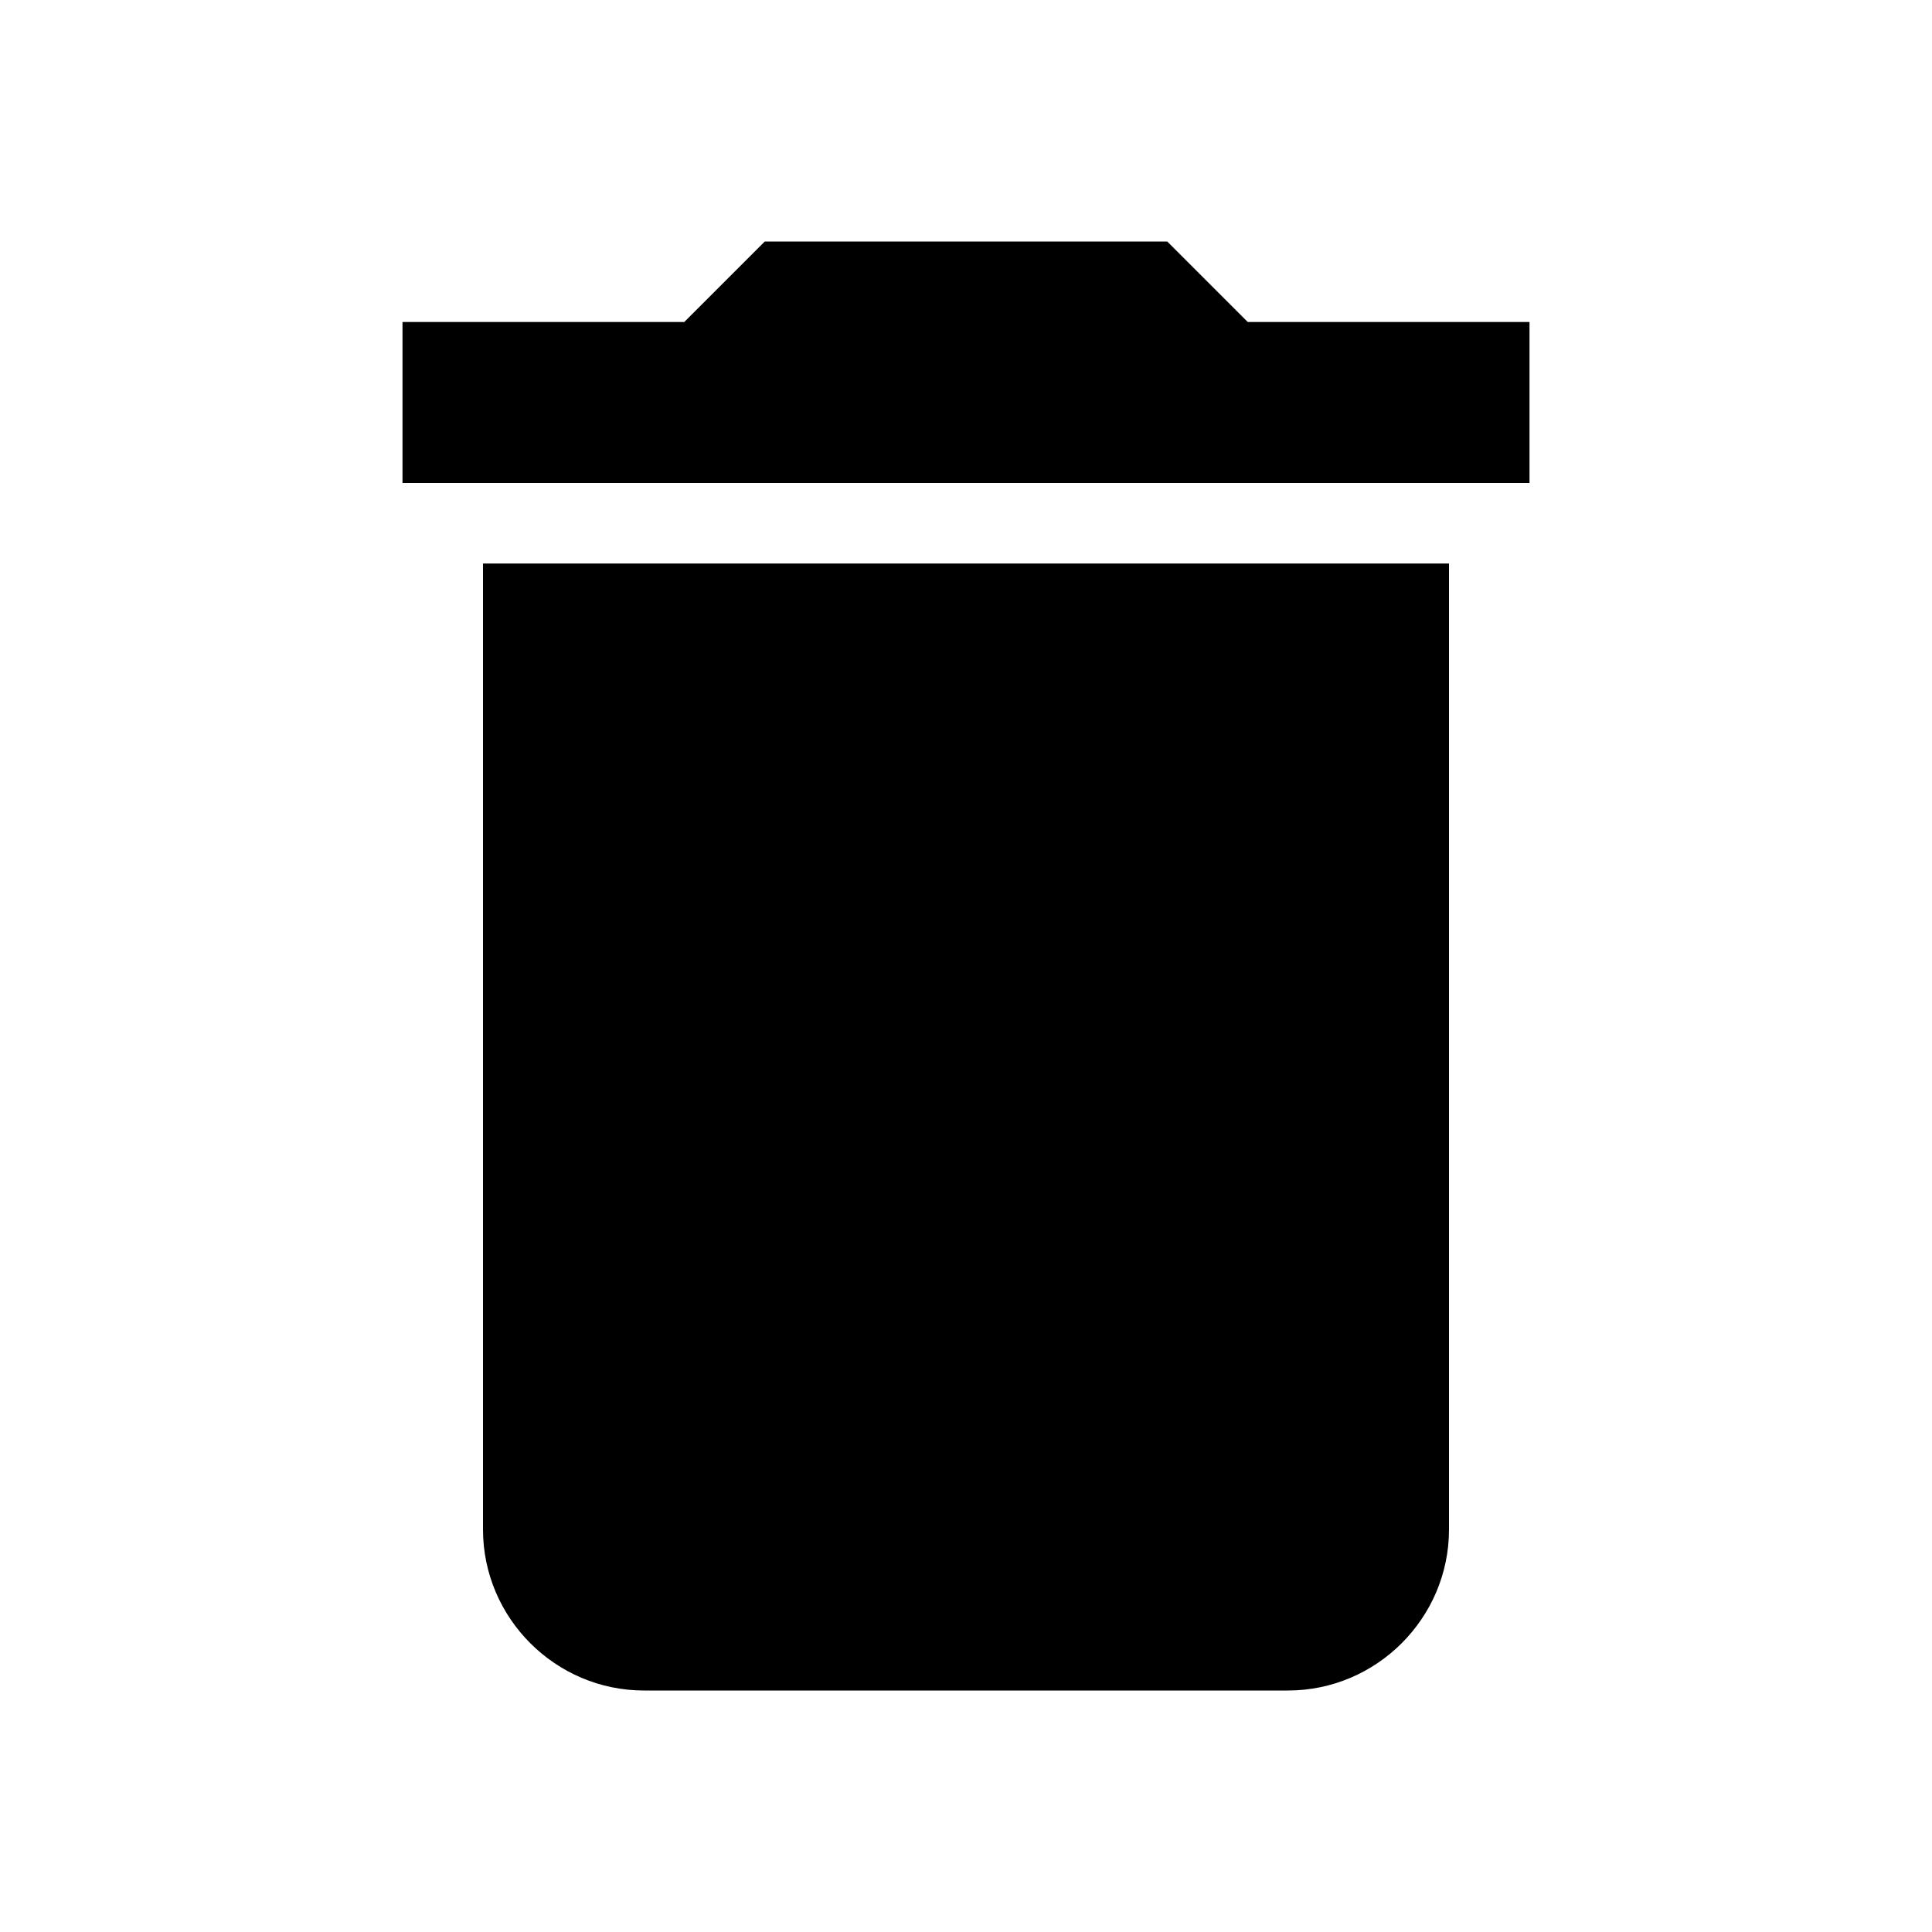
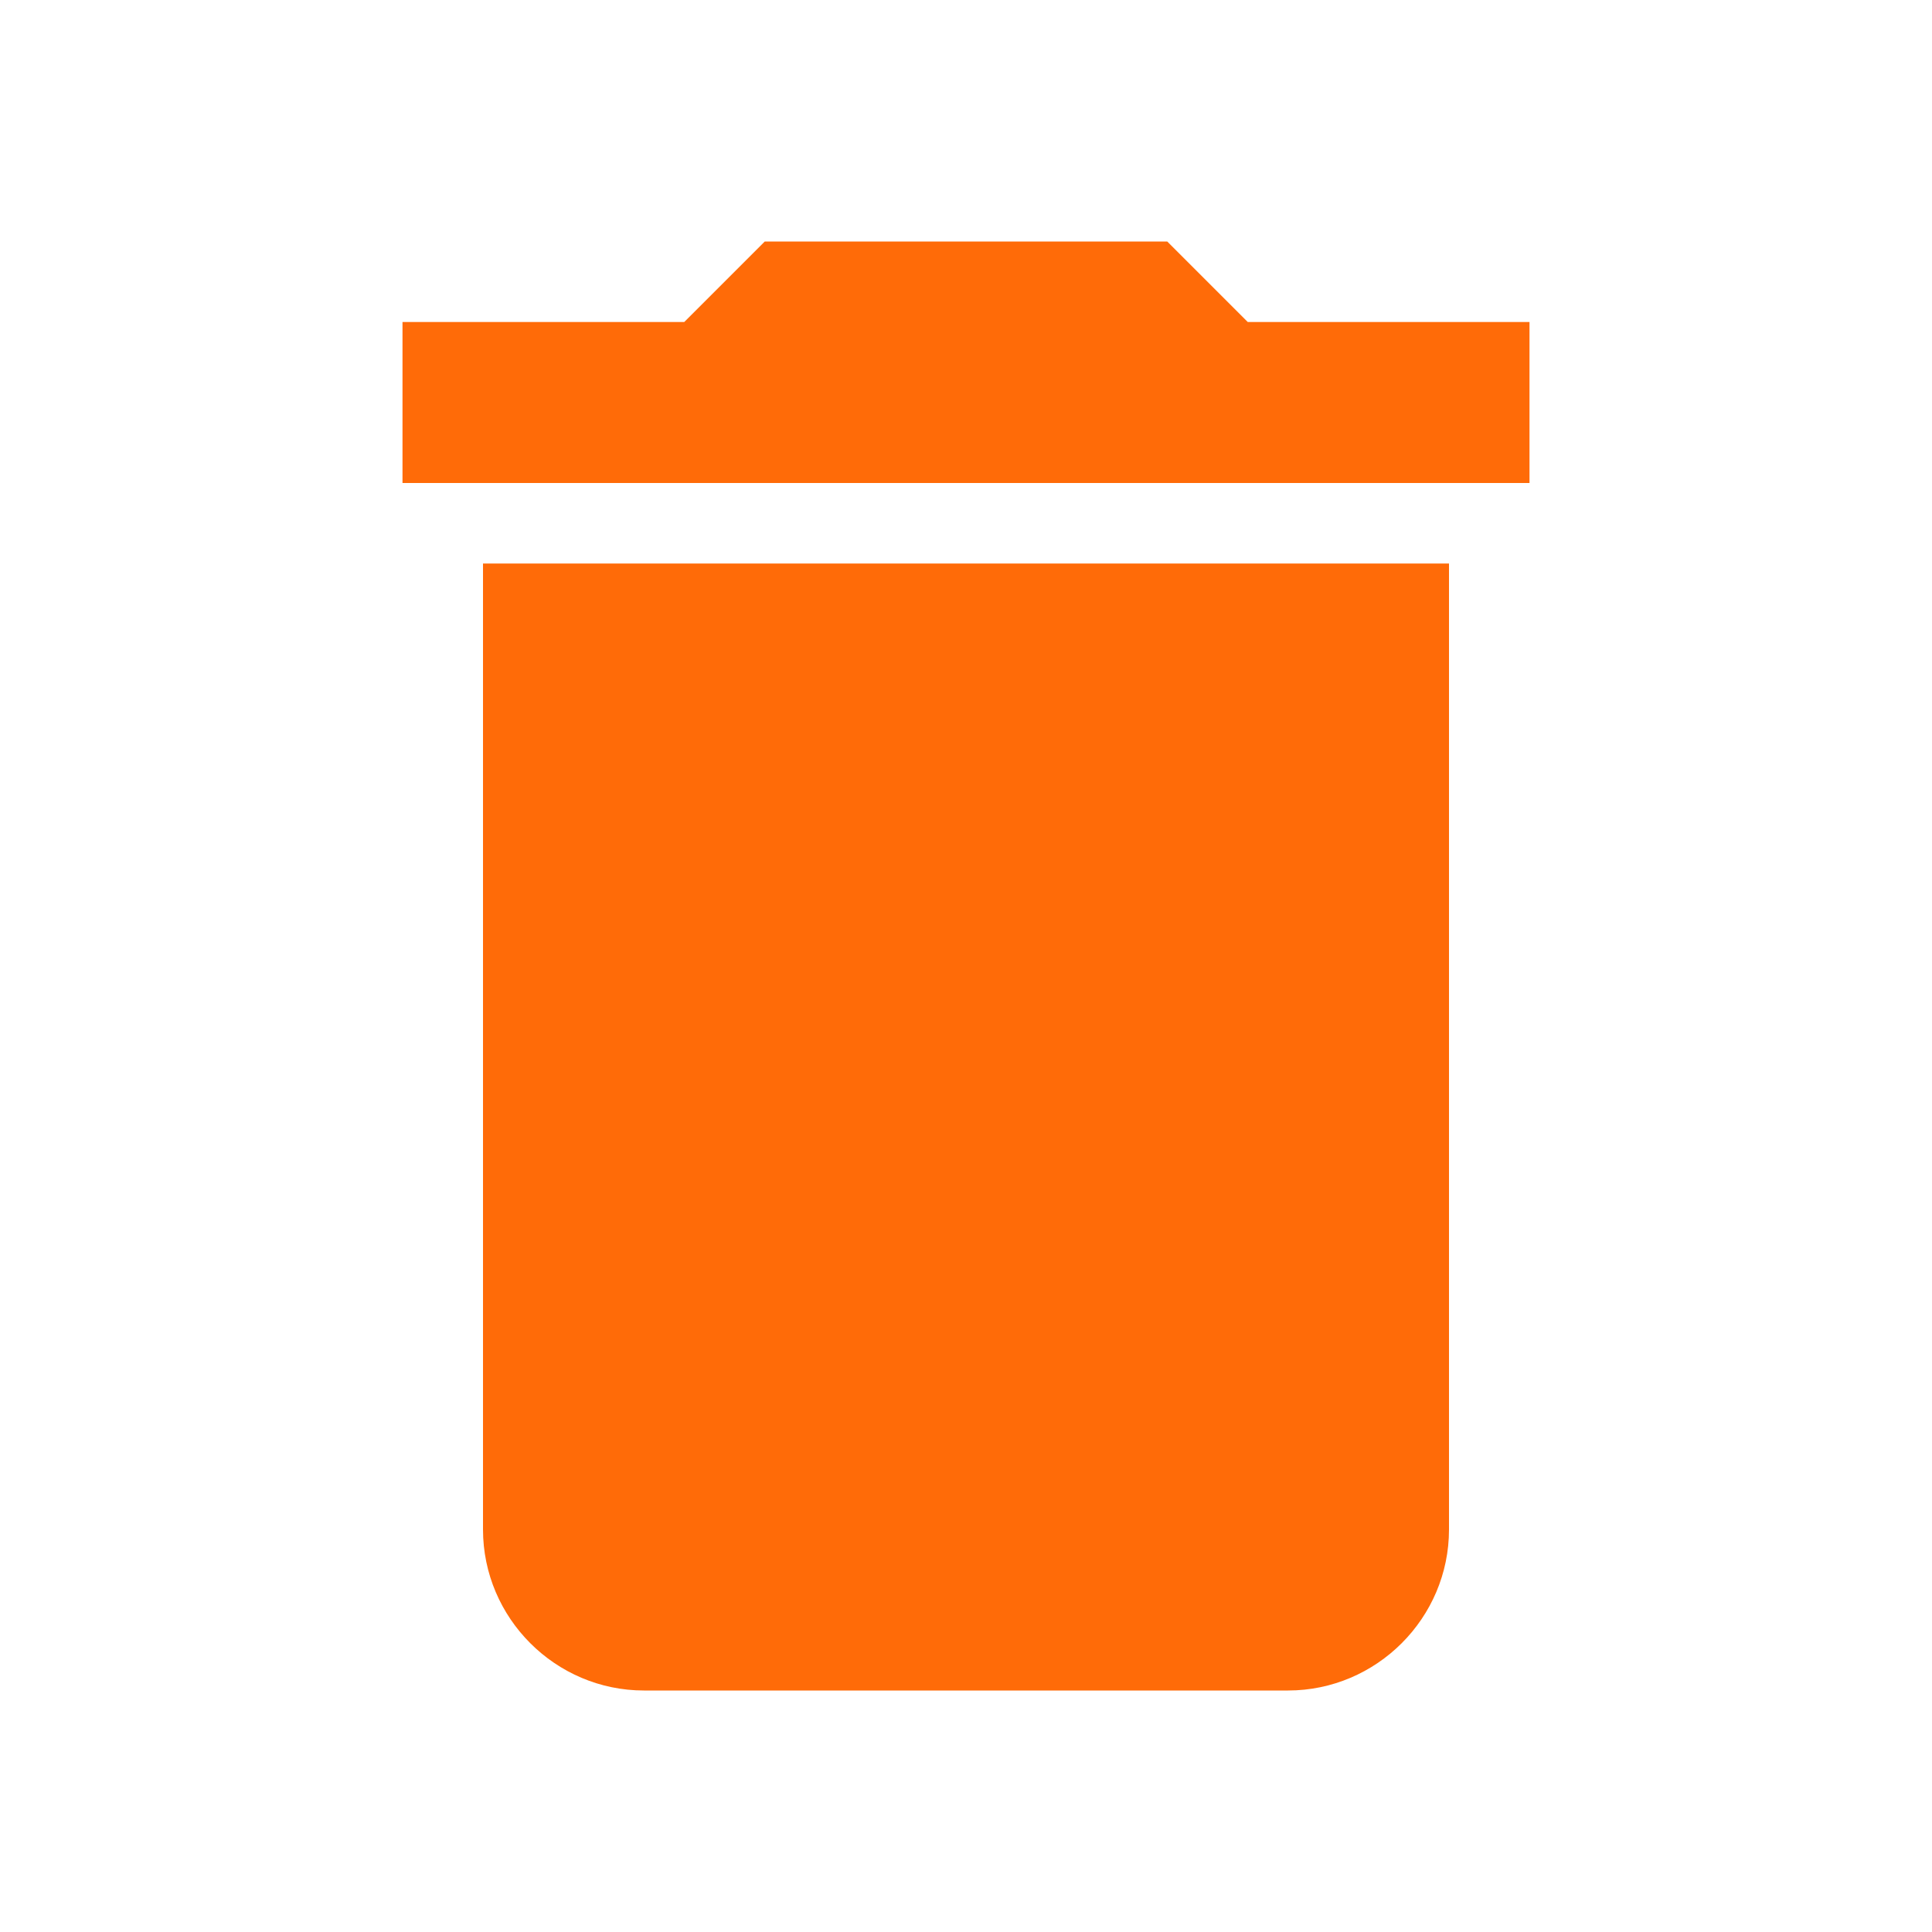
<svg xmlns="http://www.w3.org/2000/svg" width="24" height="24" viewBox="0 0 24 24">
-   <path d="M6 19c0 1.1.9 2 2 2h8c1.1 0 2-.9 2-2V7H6v12zM19 4h-3.5l-1-1h-5l-1 1H5v2h14V4z" />
+   <path fill="#ff6b08" d="M6 19c0 1.1.9 2 2 2h8c1.1 0 2-.9 2-2V7H6v12zM19 4h-3.5l-1-1h-5l-1 1H5v2h14V4z" />
  <path d="M0 0h24v24H0z" fill="none" />
</svg>
